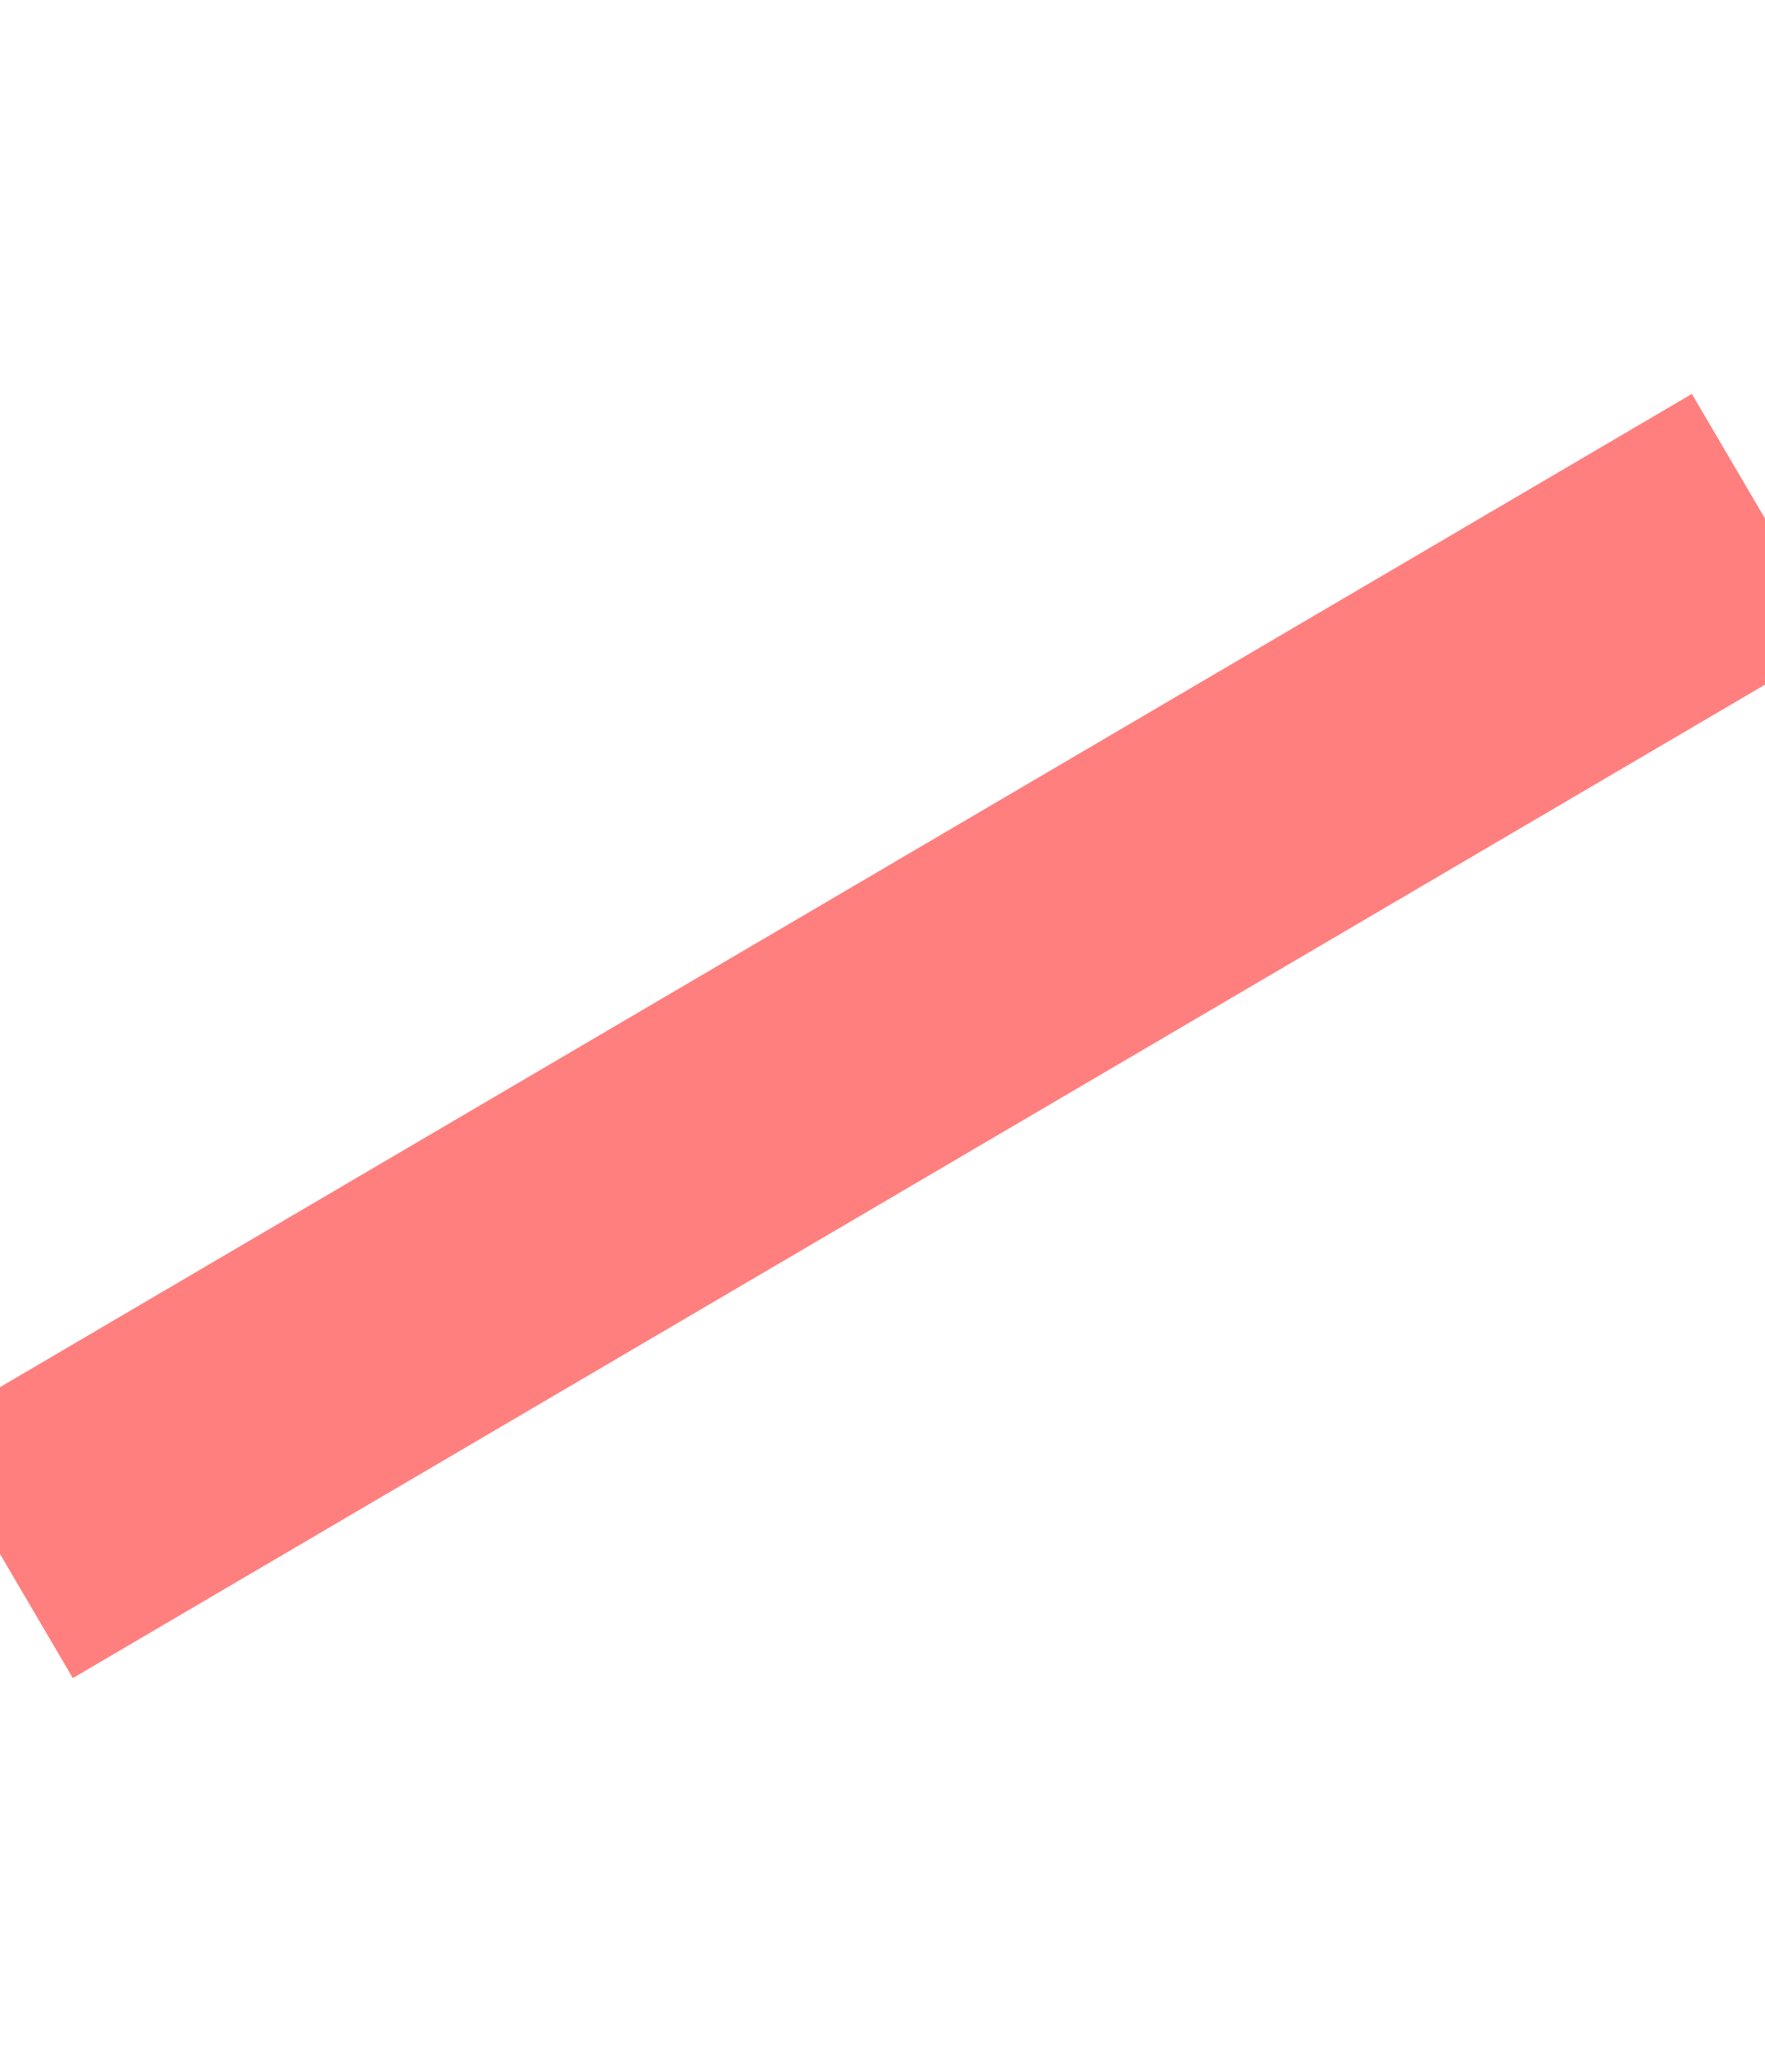
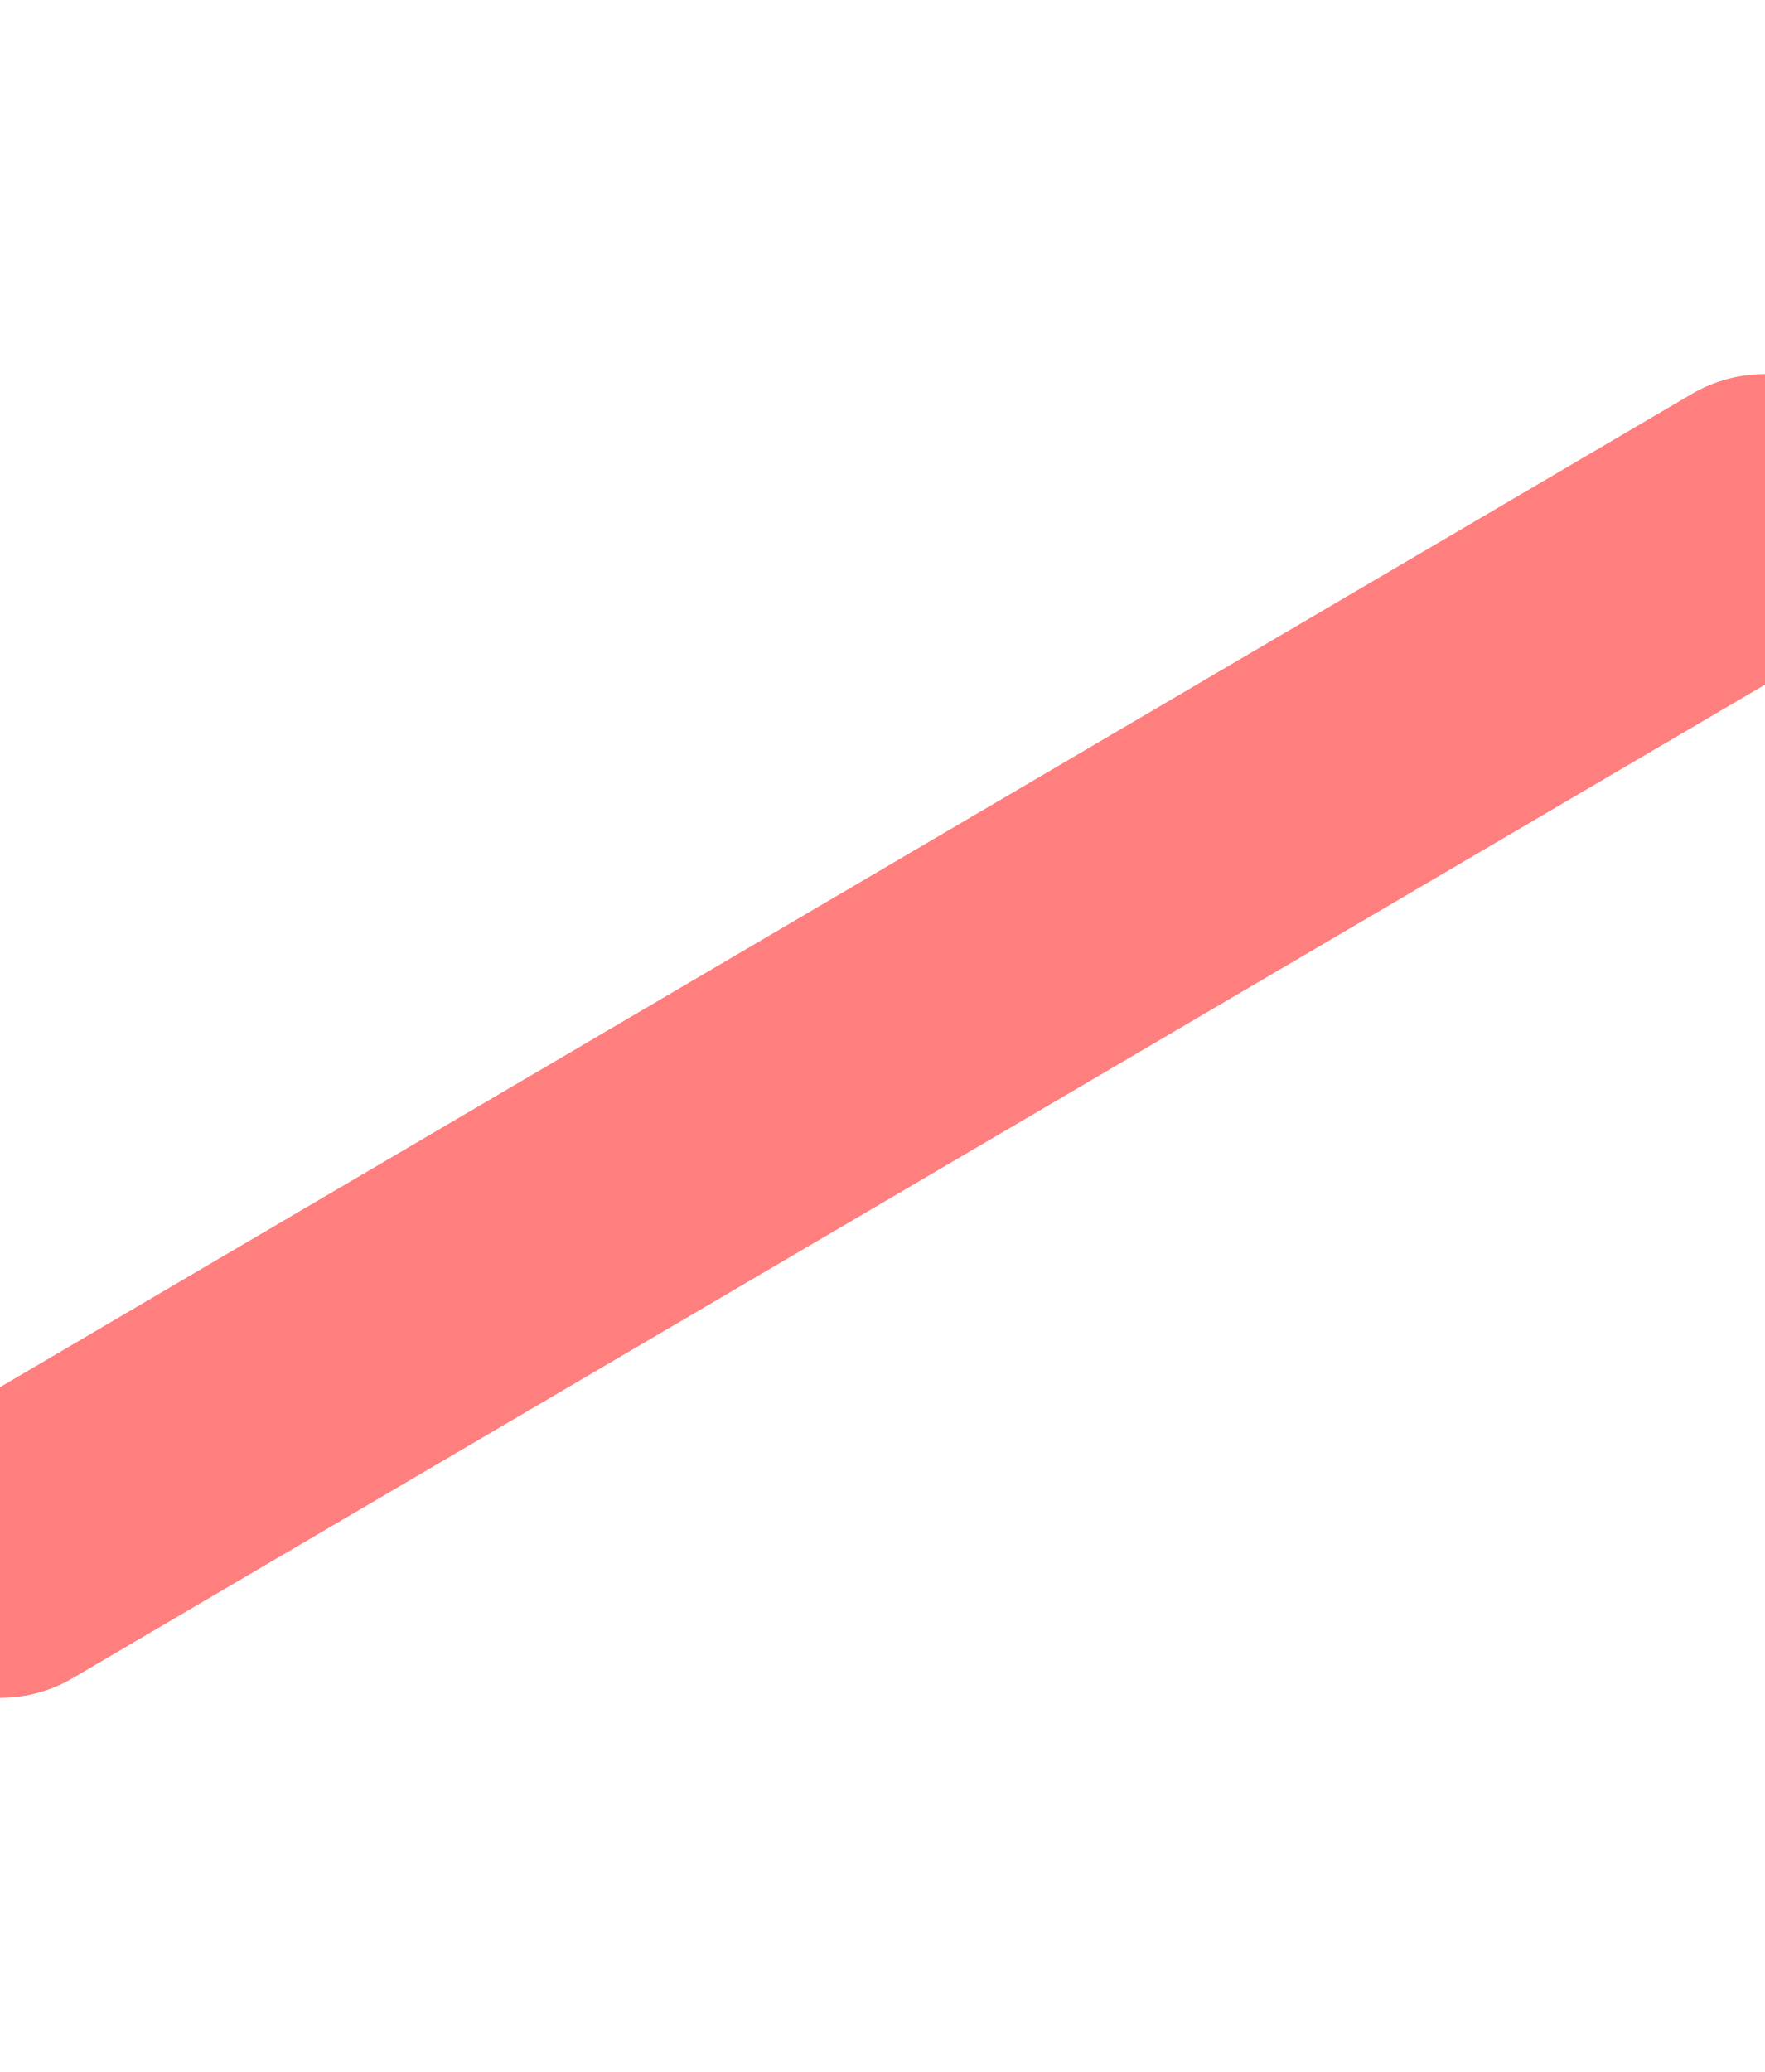
<svg xmlns="http://www.w3.org/2000/svg" width="92" height="108" viewBox="0 0 92 108" fill="none">
-   <line x1="0" y1="81" x2="92" y2="27" fill="none" stroke="#F00" stroke-opacity="0.5" stroke-width="15" stroke-linejoin="round" />
+   <line x1="0" y1="81" x2="92" y2="27" fill="none" stroke="#F00" stroke-opacity="0.5" stroke-width="15" stroke-linecap="round" />
</svg>
